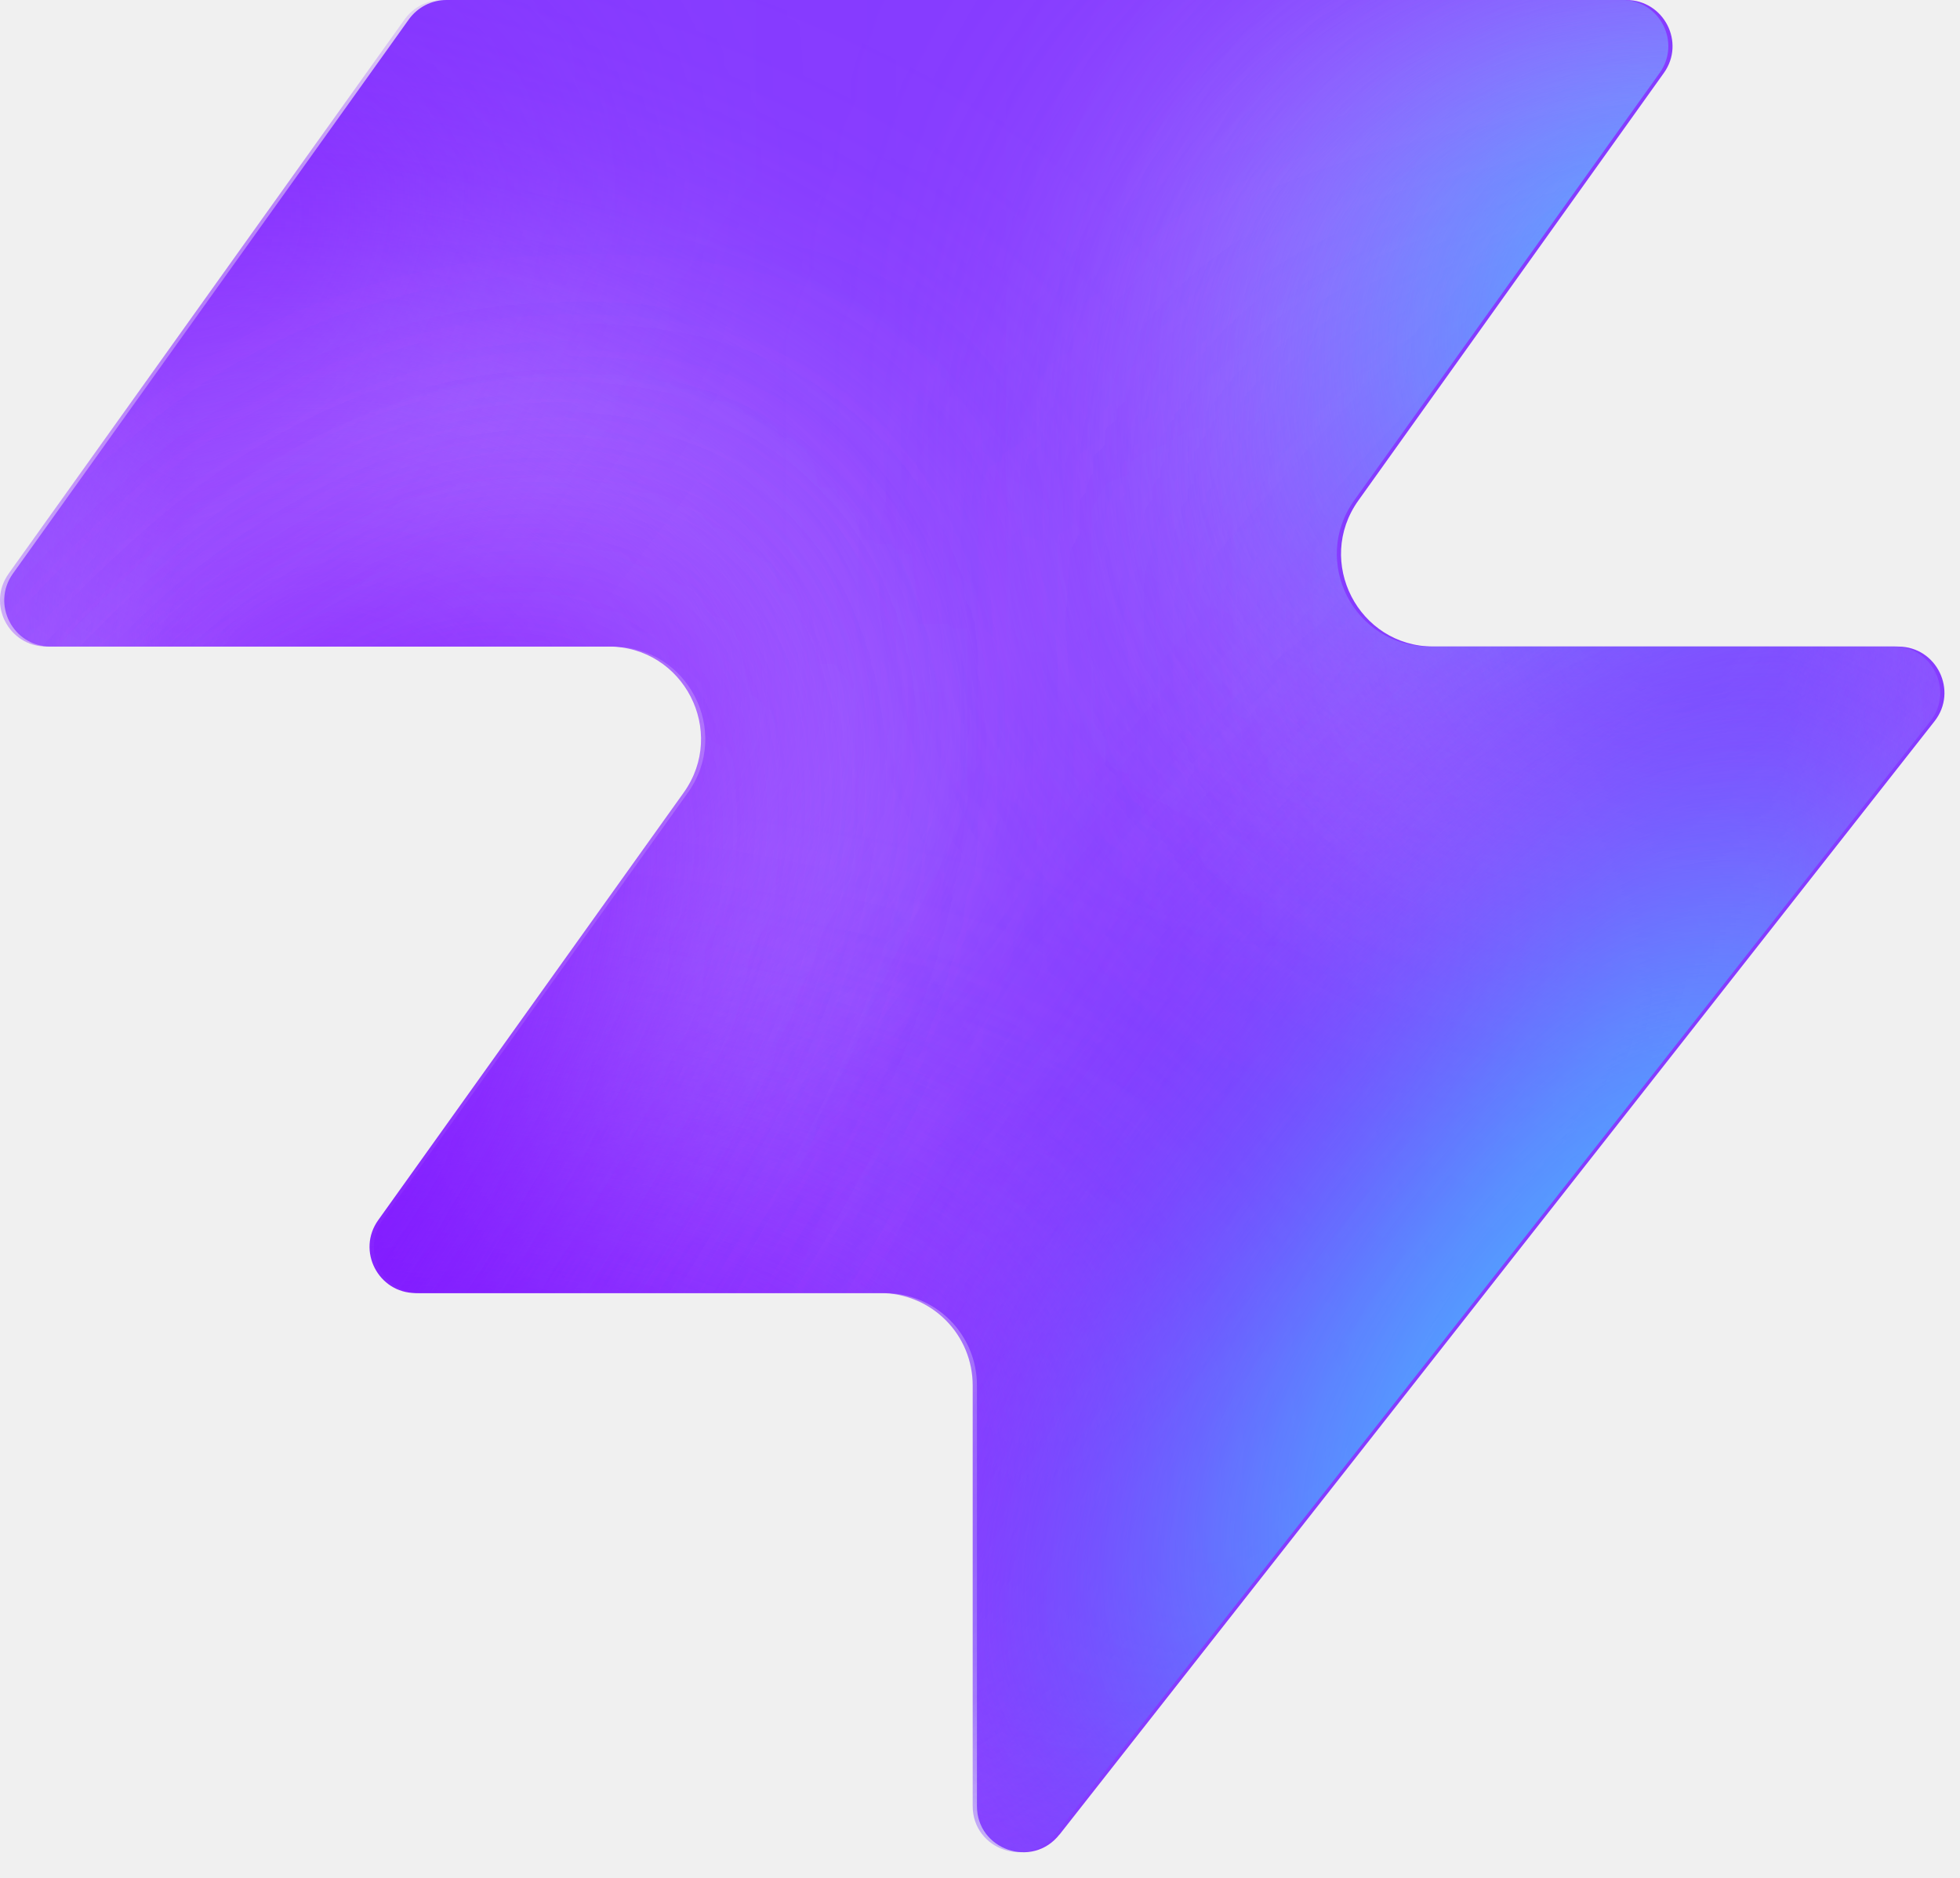
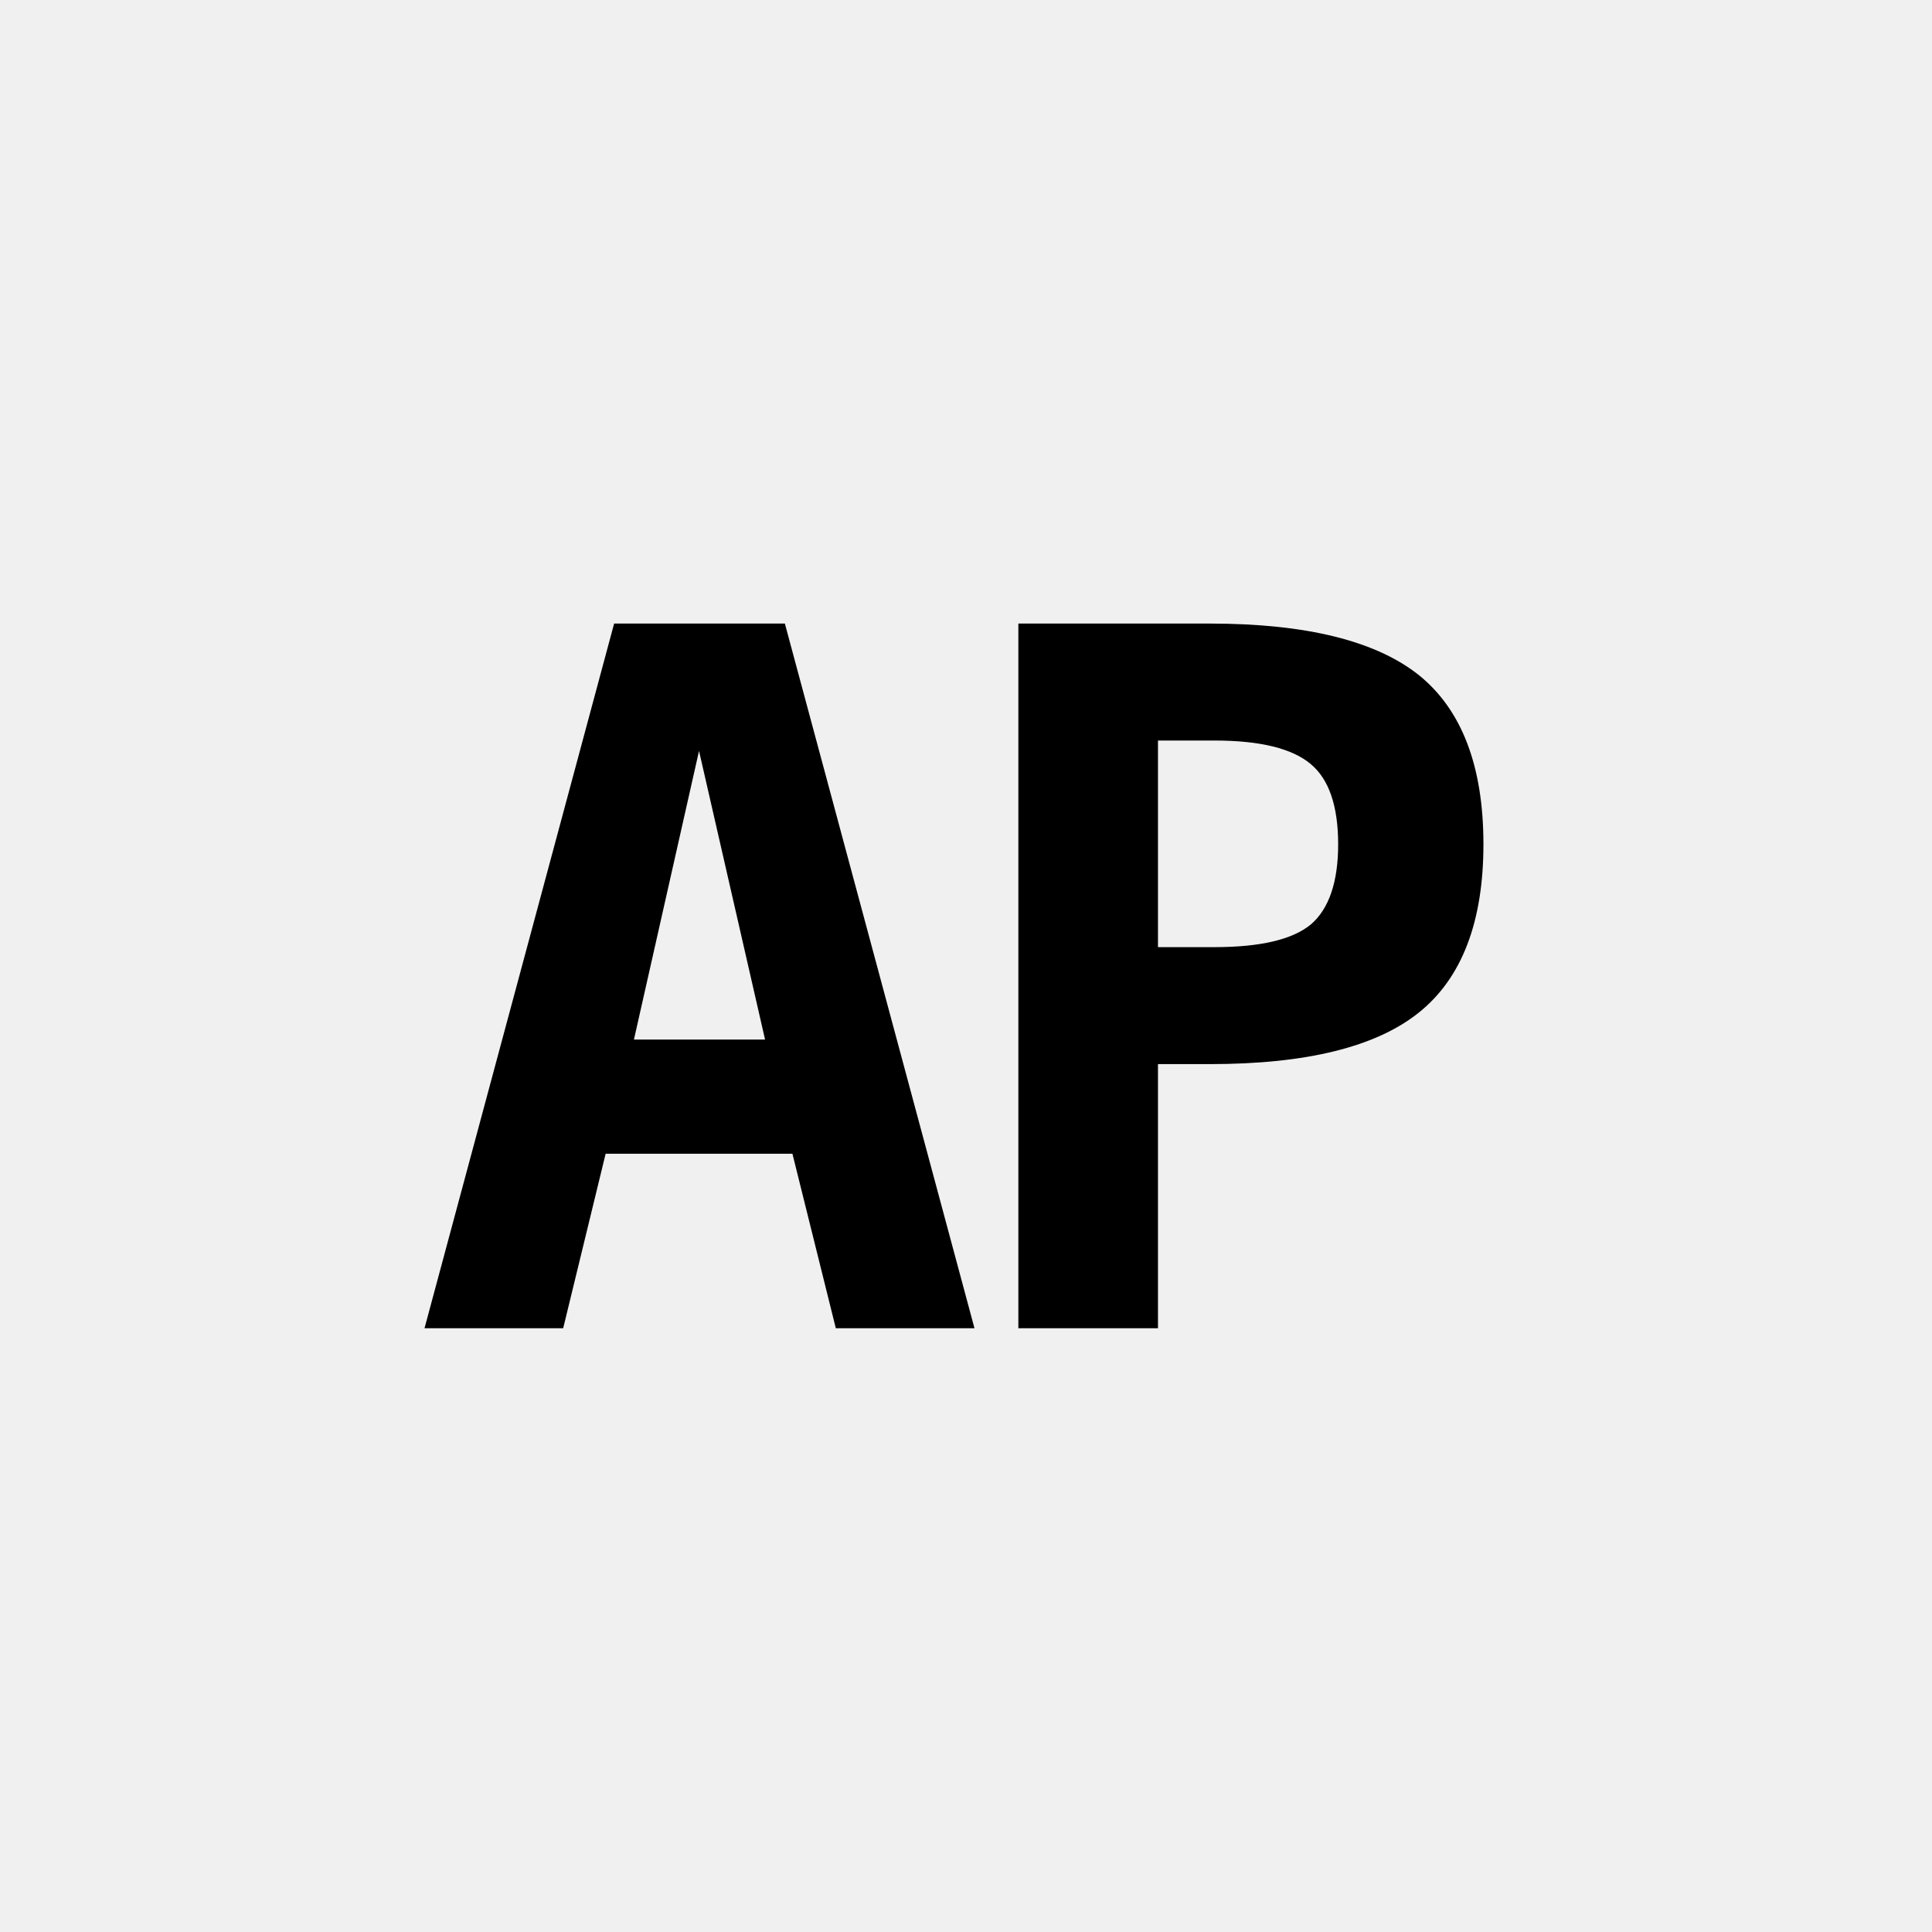
- <svg xmlns="http://www.w3.org/2000/svg" width="48" height="46" fill="none" viewBox="0 0 48 46">
-   <path fill="#863bff" d="M25.946 44.938c-.664.845-2.021.375-2.021-.698V33.937a2.26 2.26 0 0 0-2.262-2.262H10.287c-.92 0-1.456-1.04-.92-1.788l7.48-10.471c1.07-1.497 0-3.578-1.842-3.578H1.237c-.92 0-1.456-1.04-.92-1.788L10.013.474c.214-.297.556-.474.92-.474h28.894c.92 0 1.456 1.04.92 1.788l-7.48 10.471c-1.07 1.498 0 3.579 1.842 3.579h11.377c.943 0 1.473 1.088.89 1.83L25.947 44.94z" style="fill:#863bff;fill:color(display-p3 .525 .23 1);fill-opacity:1" />
-   <mask id="a" width="48" height="46" x="0" y="0" maskUnits="userSpaceOnUse" style="mask-type:alpha">
-     <path fill="#000" d="M25.842 44.938c-.664.844-2.021.375-2.021-.698V33.937a2.26 2.26 0 0 0-2.262-2.262H10.183c-.92 0-1.456-1.04-.92-1.788l7.48-10.471c1.07-1.498 0-3.579-1.842-3.579H1.133c-.92 0-1.456-1.04-.92-1.787L9.91.473c.214-.297.556-.474.92-.474h28.894c.92 0 1.456 1.04.92 1.788l-7.48 10.471c-1.07 1.498 0 3.578 1.842 3.578h11.377c.943 0 1.473 1.088.89 1.832L25.843 44.94z" style="fill:#000;fill-opacity:1" />
-   </mask>
-   <g mask="url(#a)">
-     <g filter="url(#b)">
-       <ellipse cx="5.508" cy="14.704" fill="#ede6ff" rx="5.508" ry="14.704" style="fill:#ede6ff;fill:color(display-p3 .927 .903 1);fill-opacity:1" transform="matrix(.00324 1 1 -.00324 -4.47 31.516)" />
-     </g>
-     <g filter="url(#c)">
-       <ellipse cx="10.399" cy="29.851" fill="#ede6ff" rx="10.399" ry="29.851" style="fill:#ede6ff;fill:color(display-p3 .927 .903 1);fill-opacity:1" transform="matrix(.00324 1 1 -.00324 -39.328 7.883)" />
-     </g>
-     <g filter="url(#d)">
-       <ellipse cx="5.508" cy="30.487" fill="#7e14ff" rx="5.508" ry="30.487" style="fill:#7e14ff;fill:color(display-p3 .492 .077 1);fill-opacity:1" transform="rotate(89.814 -25.913 -14.639)scale(1 -1)" />
-     </g>
-     <g filter="url(#e)">
-       <ellipse cx="5.508" cy="30.599" fill="#7e14ff" rx="5.508" ry="30.599" style="fill:#7e14ff;fill:color(display-p3 .492 .077 1);fill-opacity:1" transform="rotate(89.814 -32.644 -3.334)scale(1 -1)" />
-     </g>
-     <g filter="url(#f)">
-       <ellipse cx="5.508" cy="30.599" fill="#7e14ff" rx="5.508" ry="30.599" style="fill:#7e14ff;fill:color(display-p3 .492 .077 1);fill-opacity:1" transform="matrix(.00324 1 1 -.00324 -34.34 30.47)" />
-     </g>
-     <g filter="url(#g)">
-       <ellipse cx="14.072" cy="22.078" fill="#ede6ff" rx="14.072" ry="22.078" style="fill:#ede6ff;fill:color(display-p3 .927 .903 1);fill-opacity:1" transform="rotate(93.35 24.506 48.493)scale(-1 1)" />
-     </g>
-     <g filter="url(#h)">
-       <ellipse cx="3.47" cy="21.501" fill="#7e14ff" rx="3.47" ry="21.501" style="fill:#7e14ff;fill:color(display-p3 .492 .077 1);fill-opacity:1" transform="rotate(89.009 28.708 47.59)scale(-1 1)" />
-     </g>
-     <g filter="url(#i)">
-       <ellipse cx="3.47" cy="21.501" fill="#7e14ff" rx="3.47" ry="21.501" style="fill:#7e14ff;fill:color(display-p3 .492 .077 1);fill-opacity:1" transform="rotate(89.009 28.708 47.59)scale(-1 1)" />
-     </g>
-     <g filter="url(#j)">
-       <ellipse cx=".387" cy="8.972" fill="#7e14ff" rx="4.407" ry="29.108" style="fill:#7e14ff;fill:color(display-p3 .492 .077 1);fill-opacity:1" transform="rotate(39.51 .387 8.972)" />
-     </g>
-     <g filter="url(#k)">
-       <ellipse cx="47.523" cy="-6.092" fill="#7e14ff" rx="4.407" ry="29.108" style="fill:#7e14ff;fill:color(display-p3 .492 .077 1);fill-opacity:1" transform="rotate(37.892 47.523 -6.092)" />
-     </g>
-     <g filter="url(#l)">
-       <ellipse cx="41.412" cy="6.333" fill="#47bfff" rx="5.971" ry="9.665" style="fill:#47bfff;fill:color(display-p3 .28 .748 1);fill-opacity:1" transform="rotate(37.892 41.412 6.333)" />
-     </g>
-     <g filter="url(#m)">
-       <ellipse cx="-1.879" cy="38.332" fill="#7e14ff" rx="4.407" ry="29.108" style="fill:#7e14ff;fill:color(display-p3 .492 .077 1);fill-opacity:1" transform="rotate(37.892 -1.88 38.332)" />
-     </g>
-     <g filter="url(#n)">
-       <ellipse cx="-1.879" cy="38.332" fill="#7e14ff" rx="4.407" ry="29.108" style="fill:#7e14ff;fill:color(display-p3 .492 .077 1);fill-opacity:1" transform="rotate(37.892 -1.88 38.332)" />
-     </g>
-     <g filter="url(#o)">
-       <ellipse cx="35.651" cy="29.907" fill="#7e14ff" rx="4.407" ry="29.108" style="fill:#7e14ff;fill:color(display-p3 .492 .077 1);fill-opacity:1" transform="rotate(37.892 35.651 29.907)" />
-     </g>
-     <g filter="url(#p)">
-       <ellipse cx="38.418" cy="32.4" fill="#47bfff" rx="5.971" ry="15.297" style="fill:#47bfff;fill:color(display-p3 .28 .748 1);fill-opacity:1" transform="rotate(37.892 38.418 32.4)" />
-     </g>
-   </g>
-   <defs>
-     <filter id="b" width="60.045" height="41.654" x="-19.77" y="16.149" color-interpolation-filters="sRGB" filterUnits="userSpaceOnUse">
-       <feFlood flood-opacity="0" result="BackgroundImageFix" />
-       <feBlend in="SourceGraphic" in2="BackgroundImageFix" result="shape" />
-       <feGaussianBlur result="effect1_foregroundBlur_2002_17158" stdDeviation="7.659" />
-     </filter>
-     <filter id="c" width="90.34" height="51.437" x="-54.613" y="-7.533" color-interpolation-filters="sRGB" filterUnits="userSpaceOnUse">
-       <feFlood flood-opacity="0" result="BackgroundImageFix" />
-       <feBlend in="SourceGraphic" in2="BackgroundImageFix" result="shape" />
-       <feGaussianBlur result="effect1_foregroundBlur_2002_17158" stdDeviation="7.659" />
-     </filter>
-     <filter id="d" width="79.355" height="29.4" x="-49.64" y="2.03" color-interpolation-filters="sRGB" filterUnits="userSpaceOnUse">
-       <feFlood flood-opacity="0" result="BackgroundImageFix" />
-       <feBlend in="SourceGraphic" in2="BackgroundImageFix" result="shape" />
-       <feGaussianBlur result="effect1_foregroundBlur_2002_17158" stdDeviation="4.596" />
-     </filter>
-     <filter id="e" width="79.579" height="29.4" x="-45.045" y="20.029" color-interpolation-filters="sRGB" filterUnits="userSpaceOnUse">
-       <feFlood flood-opacity="0" result="BackgroundImageFix" />
-       <feBlend in="SourceGraphic" in2="BackgroundImageFix" result="shape" />
-       <feGaussianBlur result="effect1_foregroundBlur_2002_17158" stdDeviation="4.596" />
-     </filter>
-     <filter id="f" width="79.579" height="29.4" x="-43.513" y="21.178" color-interpolation-filters="sRGB" filterUnits="userSpaceOnUse">
-       <feFlood flood-opacity="0" result="BackgroundImageFix" />
-       <feBlend in="SourceGraphic" in2="BackgroundImageFix" result="shape" />
-       <feGaussianBlur result="effect1_foregroundBlur_2002_17158" stdDeviation="4.596" />
-     </filter>
-     <filter id="g" width="74.749" height="58.852" x="15.756" y="-17.901" color-interpolation-filters="sRGB" filterUnits="userSpaceOnUse">
-       <feFlood flood-opacity="0" result="BackgroundImageFix" />
-       <feBlend in="SourceGraphic" in2="BackgroundImageFix" result="shape" />
-       <feGaussianBlur result="effect1_foregroundBlur_2002_17158" stdDeviation="7.659" />
-     </filter>
-     <filter id="h" width="61.377" height="25.362" x="23.548" y="2.284" color-interpolation-filters="sRGB" filterUnits="userSpaceOnUse">
-       <feFlood flood-opacity="0" result="BackgroundImageFix" />
-       <feBlend in="SourceGraphic" in2="BackgroundImageFix" result="shape" />
-       <feGaussianBlur result="effect1_foregroundBlur_2002_17158" stdDeviation="4.596" />
-     </filter>
-     <filter id="i" width="61.377" height="25.362" x="23.548" y="2.284" color-interpolation-filters="sRGB" filterUnits="userSpaceOnUse">
-       <feFlood flood-opacity="0" result="BackgroundImageFix" />
-       <feBlend in="SourceGraphic" in2="BackgroundImageFix" result="shape" />
-       <feGaussianBlur result="effect1_foregroundBlur_2002_17158" stdDeviation="4.596" />
-     </filter>
-     <filter id="j" width="56.045" height="63.649" x="-27.636" y="-22.853" color-interpolation-filters="sRGB" filterUnits="userSpaceOnUse">
-       <feFlood flood-opacity="0" result="BackgroundImageFix" />
-       <feBlend in="SourceGraphic" in2="BackgroundImageFix" result="shape" />
-       <feGaussianBlur result="effect1_foregroundBlur_2002_17158" stdDeviation="4.596" />
-     </filter>
-     <filter id="k" width="54.814" height="64.646" x="20.116" y="-38.415" color-interpolation-filters="sRGB" filterUnits="userSpaceOnUse">
-       <feFlood flood-opacity="0" result="BackgroundImageFix" />
-       <feBlend in="SourceGraphic" in2="BackgroundImageFix" result="shape" />
-       <feGaussianBlur result="effect1_foregroundBlur_2002_17158" stdDeviation="4.596" />
-     </filter>
-     <filter id="l" width="33.541" height="35.313" x="24.641" y="-11.323" color-interpolation-filters="sRGB" filterUnits="userSpaceOnUse">
-       <feFlood flood-opacity="0" result="BackgroundImageFix" />
-       <feBlend in="SourceGraphic" in2="BackgroundImageFix" result="shape" />
-       <feGaussianBlur result="effect1_foregroundBlur_2002_17158" stdDeviation="4.596" />
-     </filter>
-     <filter id="m" width="54.814" height="64.646" x="-29.286" y="6.009" color-interpolation-filters="sRGB" filterUnits="userSpaceOnUse">
-       <feFlood flood-opacity="0" result="BackgroundImageFix" />
-       <feBlend in="SourceGraphic" in2="BackgroundImageFix" result="shape" />
-       <feGaussianBlur result="effect1_foregroundBlur_2002_17158" stdDeviation="4.596" />
-     </filter>
-     <filter id="n" width="54.814" height="64.646" x="-29.286" y="6.009" color-interpolation-filters="sRGB" filterUnits="userSpaceOnUse">
-       <feFlood flood-opacity="0" result="BackgroundImageFix" />
-       <feBlend in="SourceGraphic" in2="BackgroundImageFix" result="shape" />
-       <feGaussianBlur result="effect1_foregroundBlur_2002_17158" stdDeviation="4.596" />
-     </filter>
-     <filter id="o" width="54.814" height="64.646" x="8.244" y="-2.416" color-interpolation-filters="sRGB" filterUnits="userSpaceOnUse">
-       <feFlood flood-opacity="0" result="BackgroundImageFix" />
-       <feBlend in="SourceGraphic" in2="BackgroundImageFix" result="shape" />
-       <feGaussianBlur result="effect1_foregroundBlur_2002_17158" stdDeviation="4.596" />
-     </filter>
-     <filter id="p" width="39.409" height="43.623" x="18.713" y="10.588" color-interpolation-filters="sRGB" filterUnits="userSpaceOnUse">
-       <feFlood flood-opacity="0" result="BackgroundImageFix" />
-       <feBlend in="SourceGraphic" in2="BackgroundImageFix" result="shape" />
-       <feGaussianBlur result="effect1_foregroundBlur_2002_17158" stdDeviation="4.596" />
-     </filter>
-   </defs>
+ <svg xmlns="http://www.w3.org/2000/svg" viewBox="0 0 32 32">
+   <style>
+     text { fill: #000; font: 700 16px ui-monospace, SFMono-Regular, Menlo, Consolas, monospace; letter-spacing: -0.05em; }
+     @media (prefers-color-scheme: dark) {
+       text { fill: #fff; }
+     }
+   </style>
+   <text x="16" y="22" text-anchor="middle">AP</text>
</svg>
